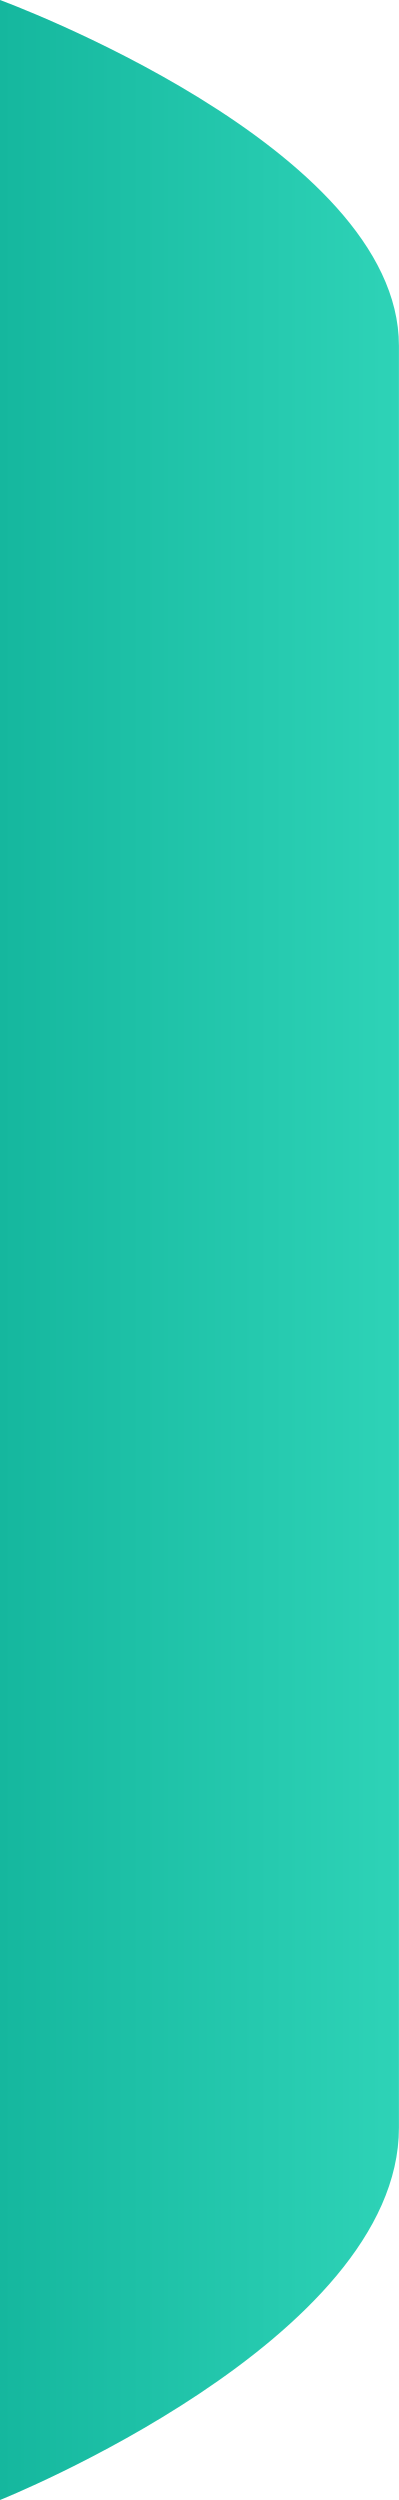
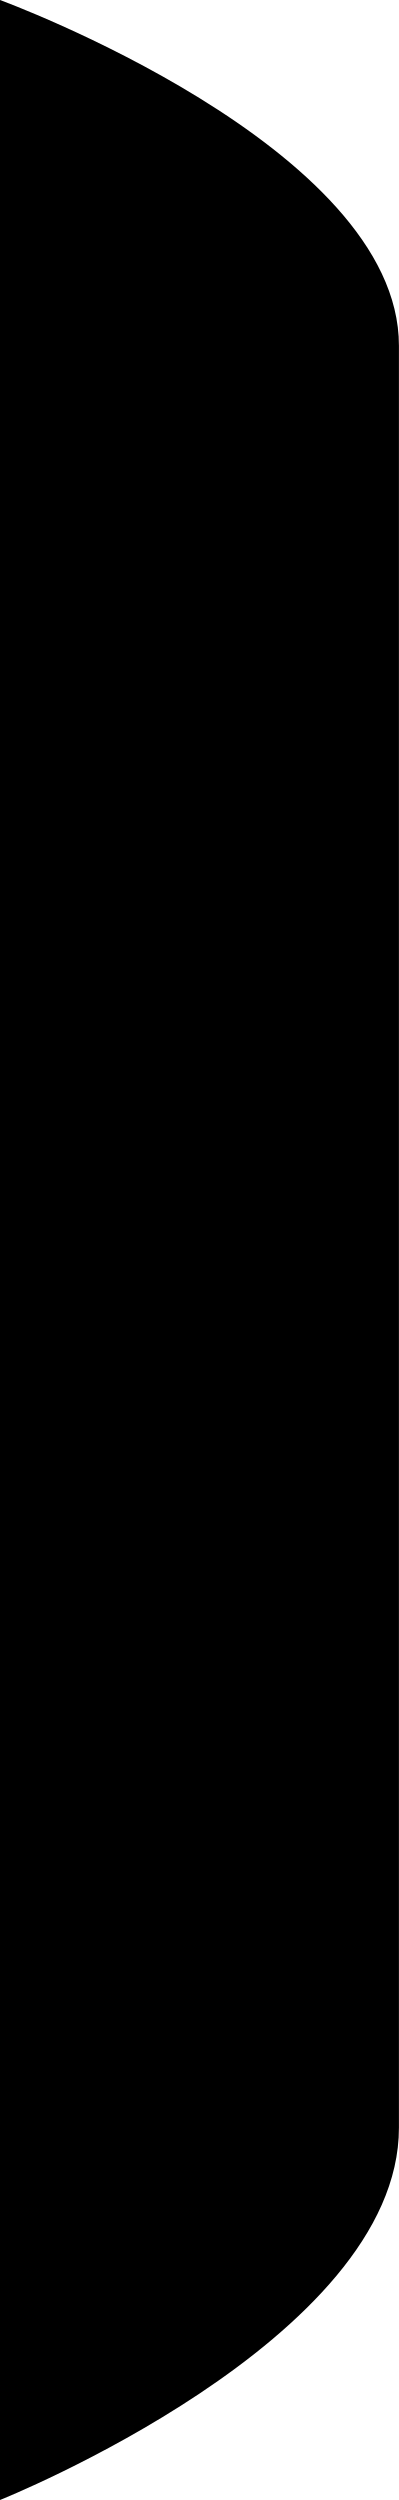
<svg xmlns="http://www.w3.org/2000/svg" width="15" height="94" viewBox="0 0 15 94" fill="none">
  <path d="M15 80C15 88 4.76837e-06 94 4.76837e-06 94L4.76837e-06 0C4.76837e-06 0 15 5.5 15 13C15 20.5 15 72 15 80Z" fill="url(#paint0_linear_4101_58876)" />
  <defs>
    <linearGradient id="paint0_linear_4101_58876" x1="15" y1="47" x2="4.76837e-06" y2="47" gradientUnits="userSpaceOnUse">
-       <stop stop-color="#2ED3B7" />
-       <stop offset="1" stop-color="#15B79E" />
+       <stop stopColor="#2ED3B7" />
+       <stop offset="1" stopColor="#15B79E" />
    </linearGradient>
  </defs>
</svg>
